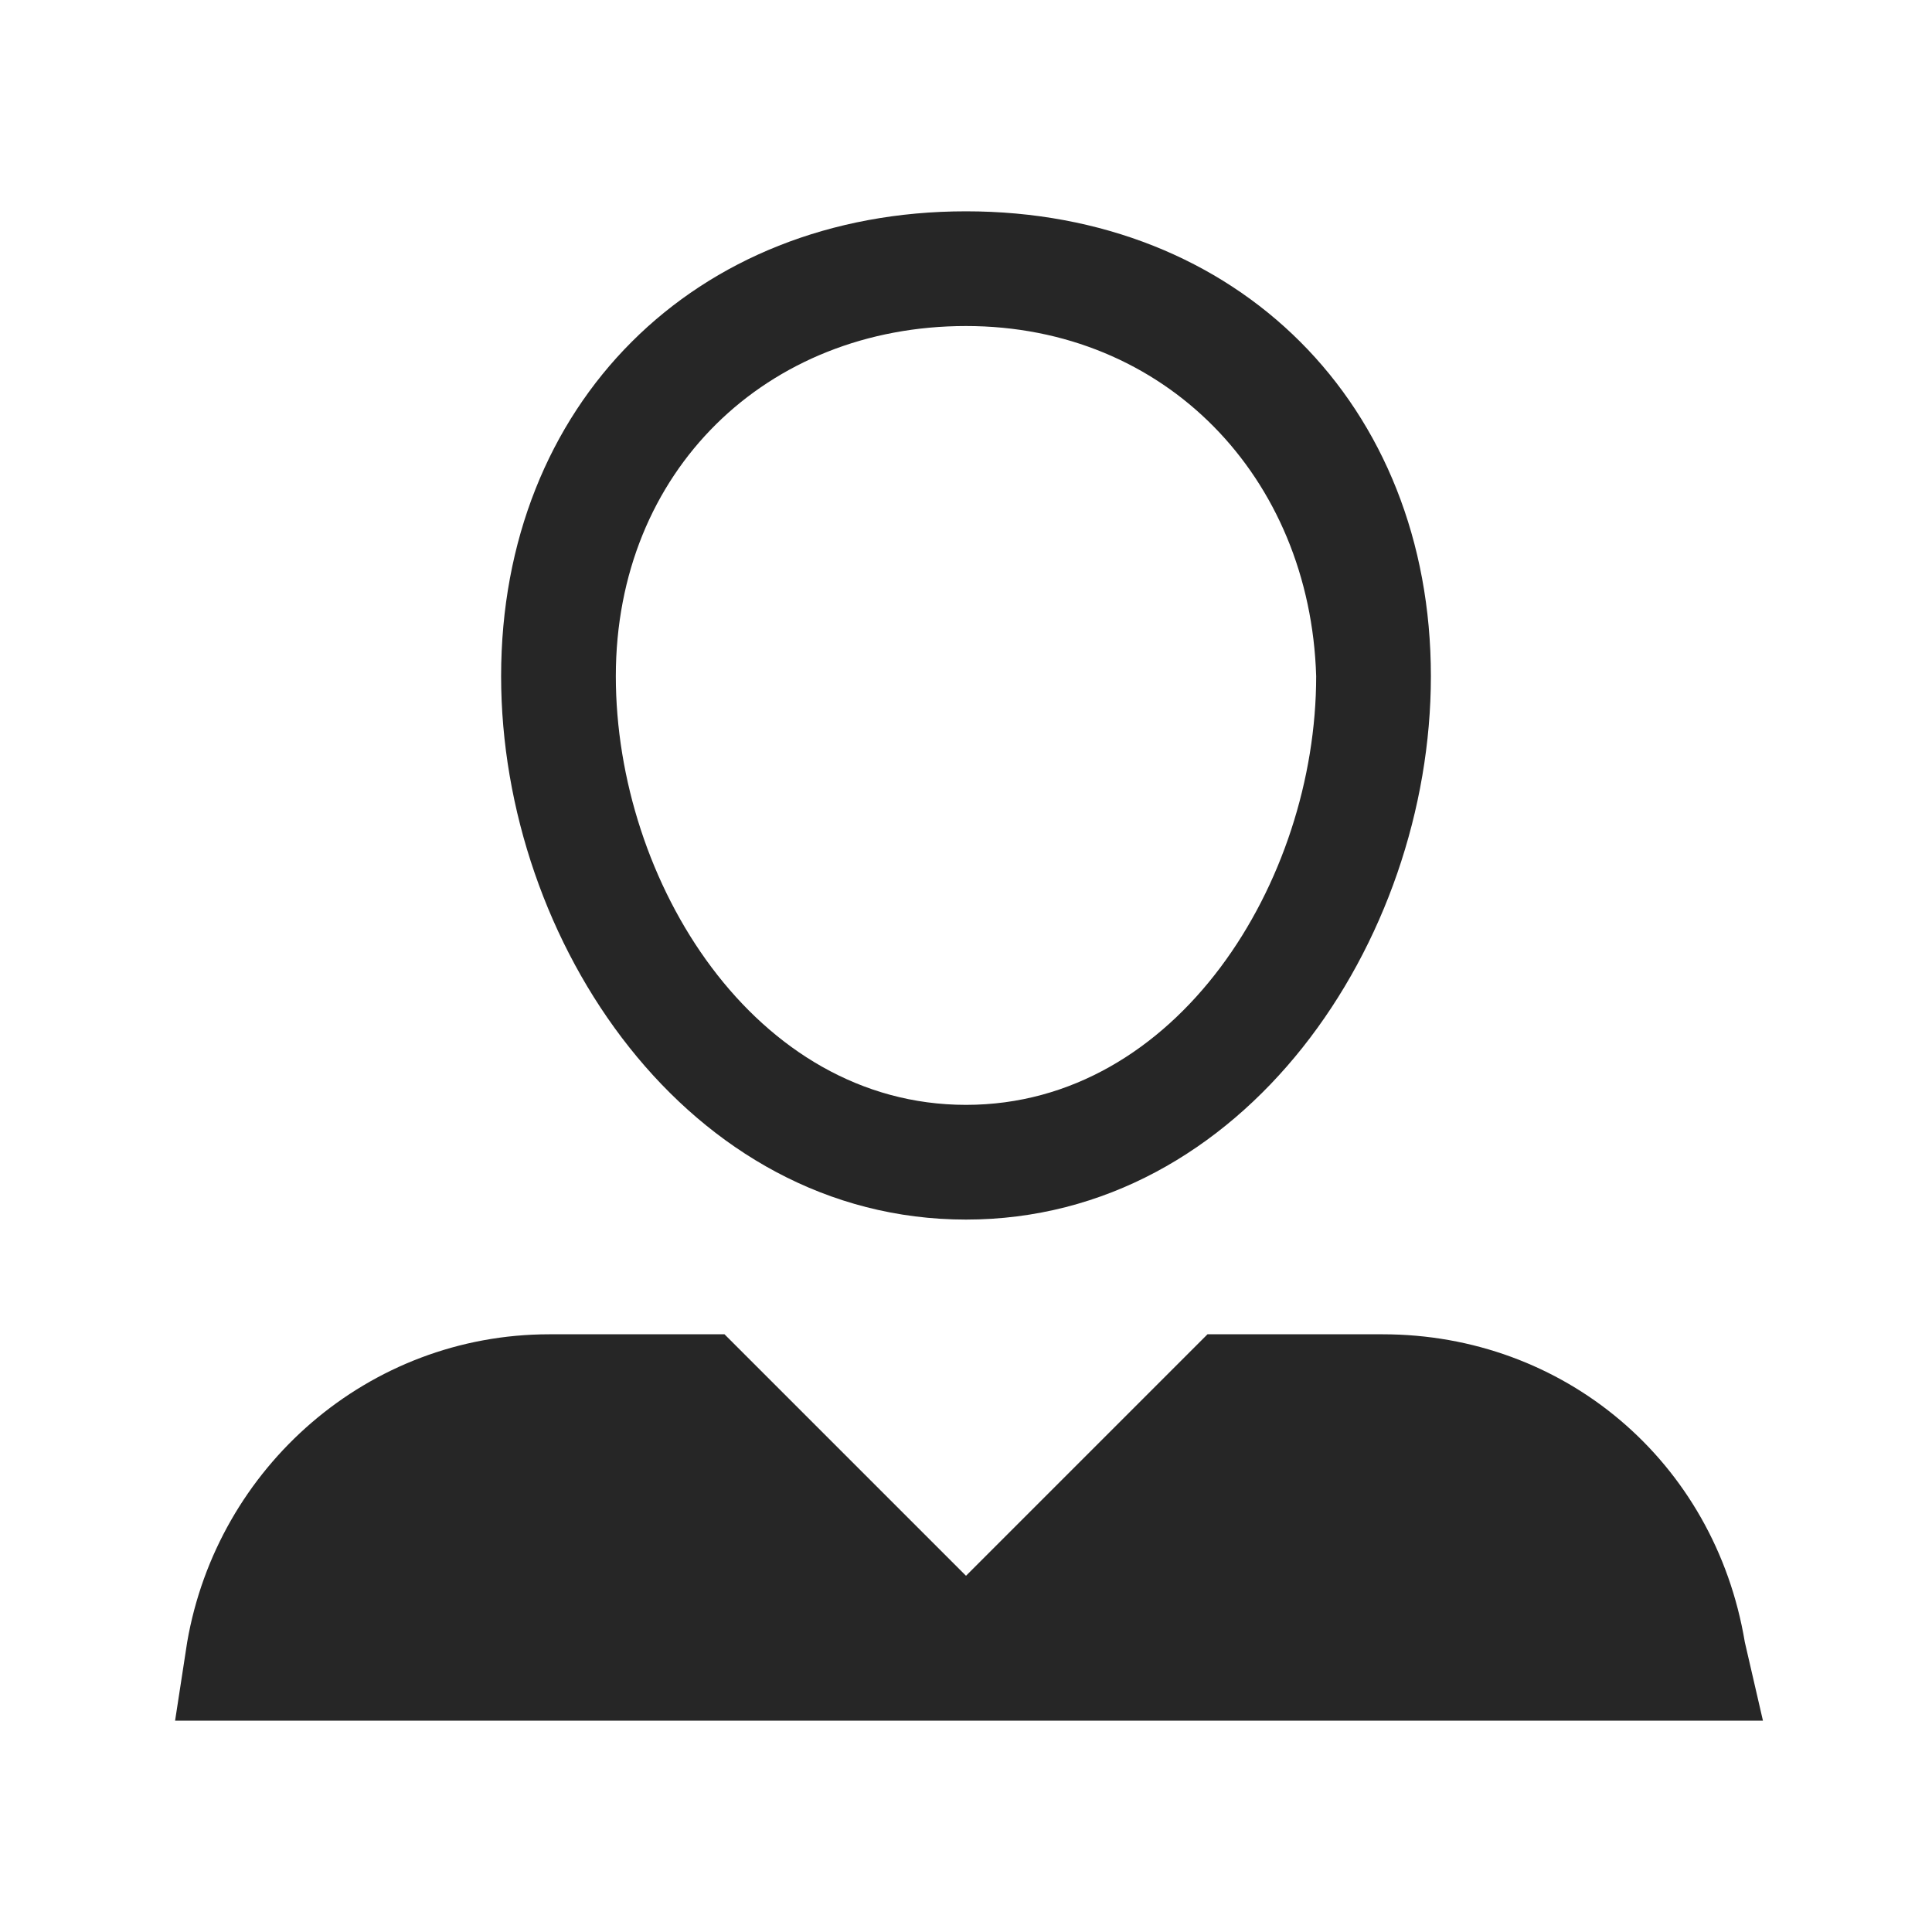
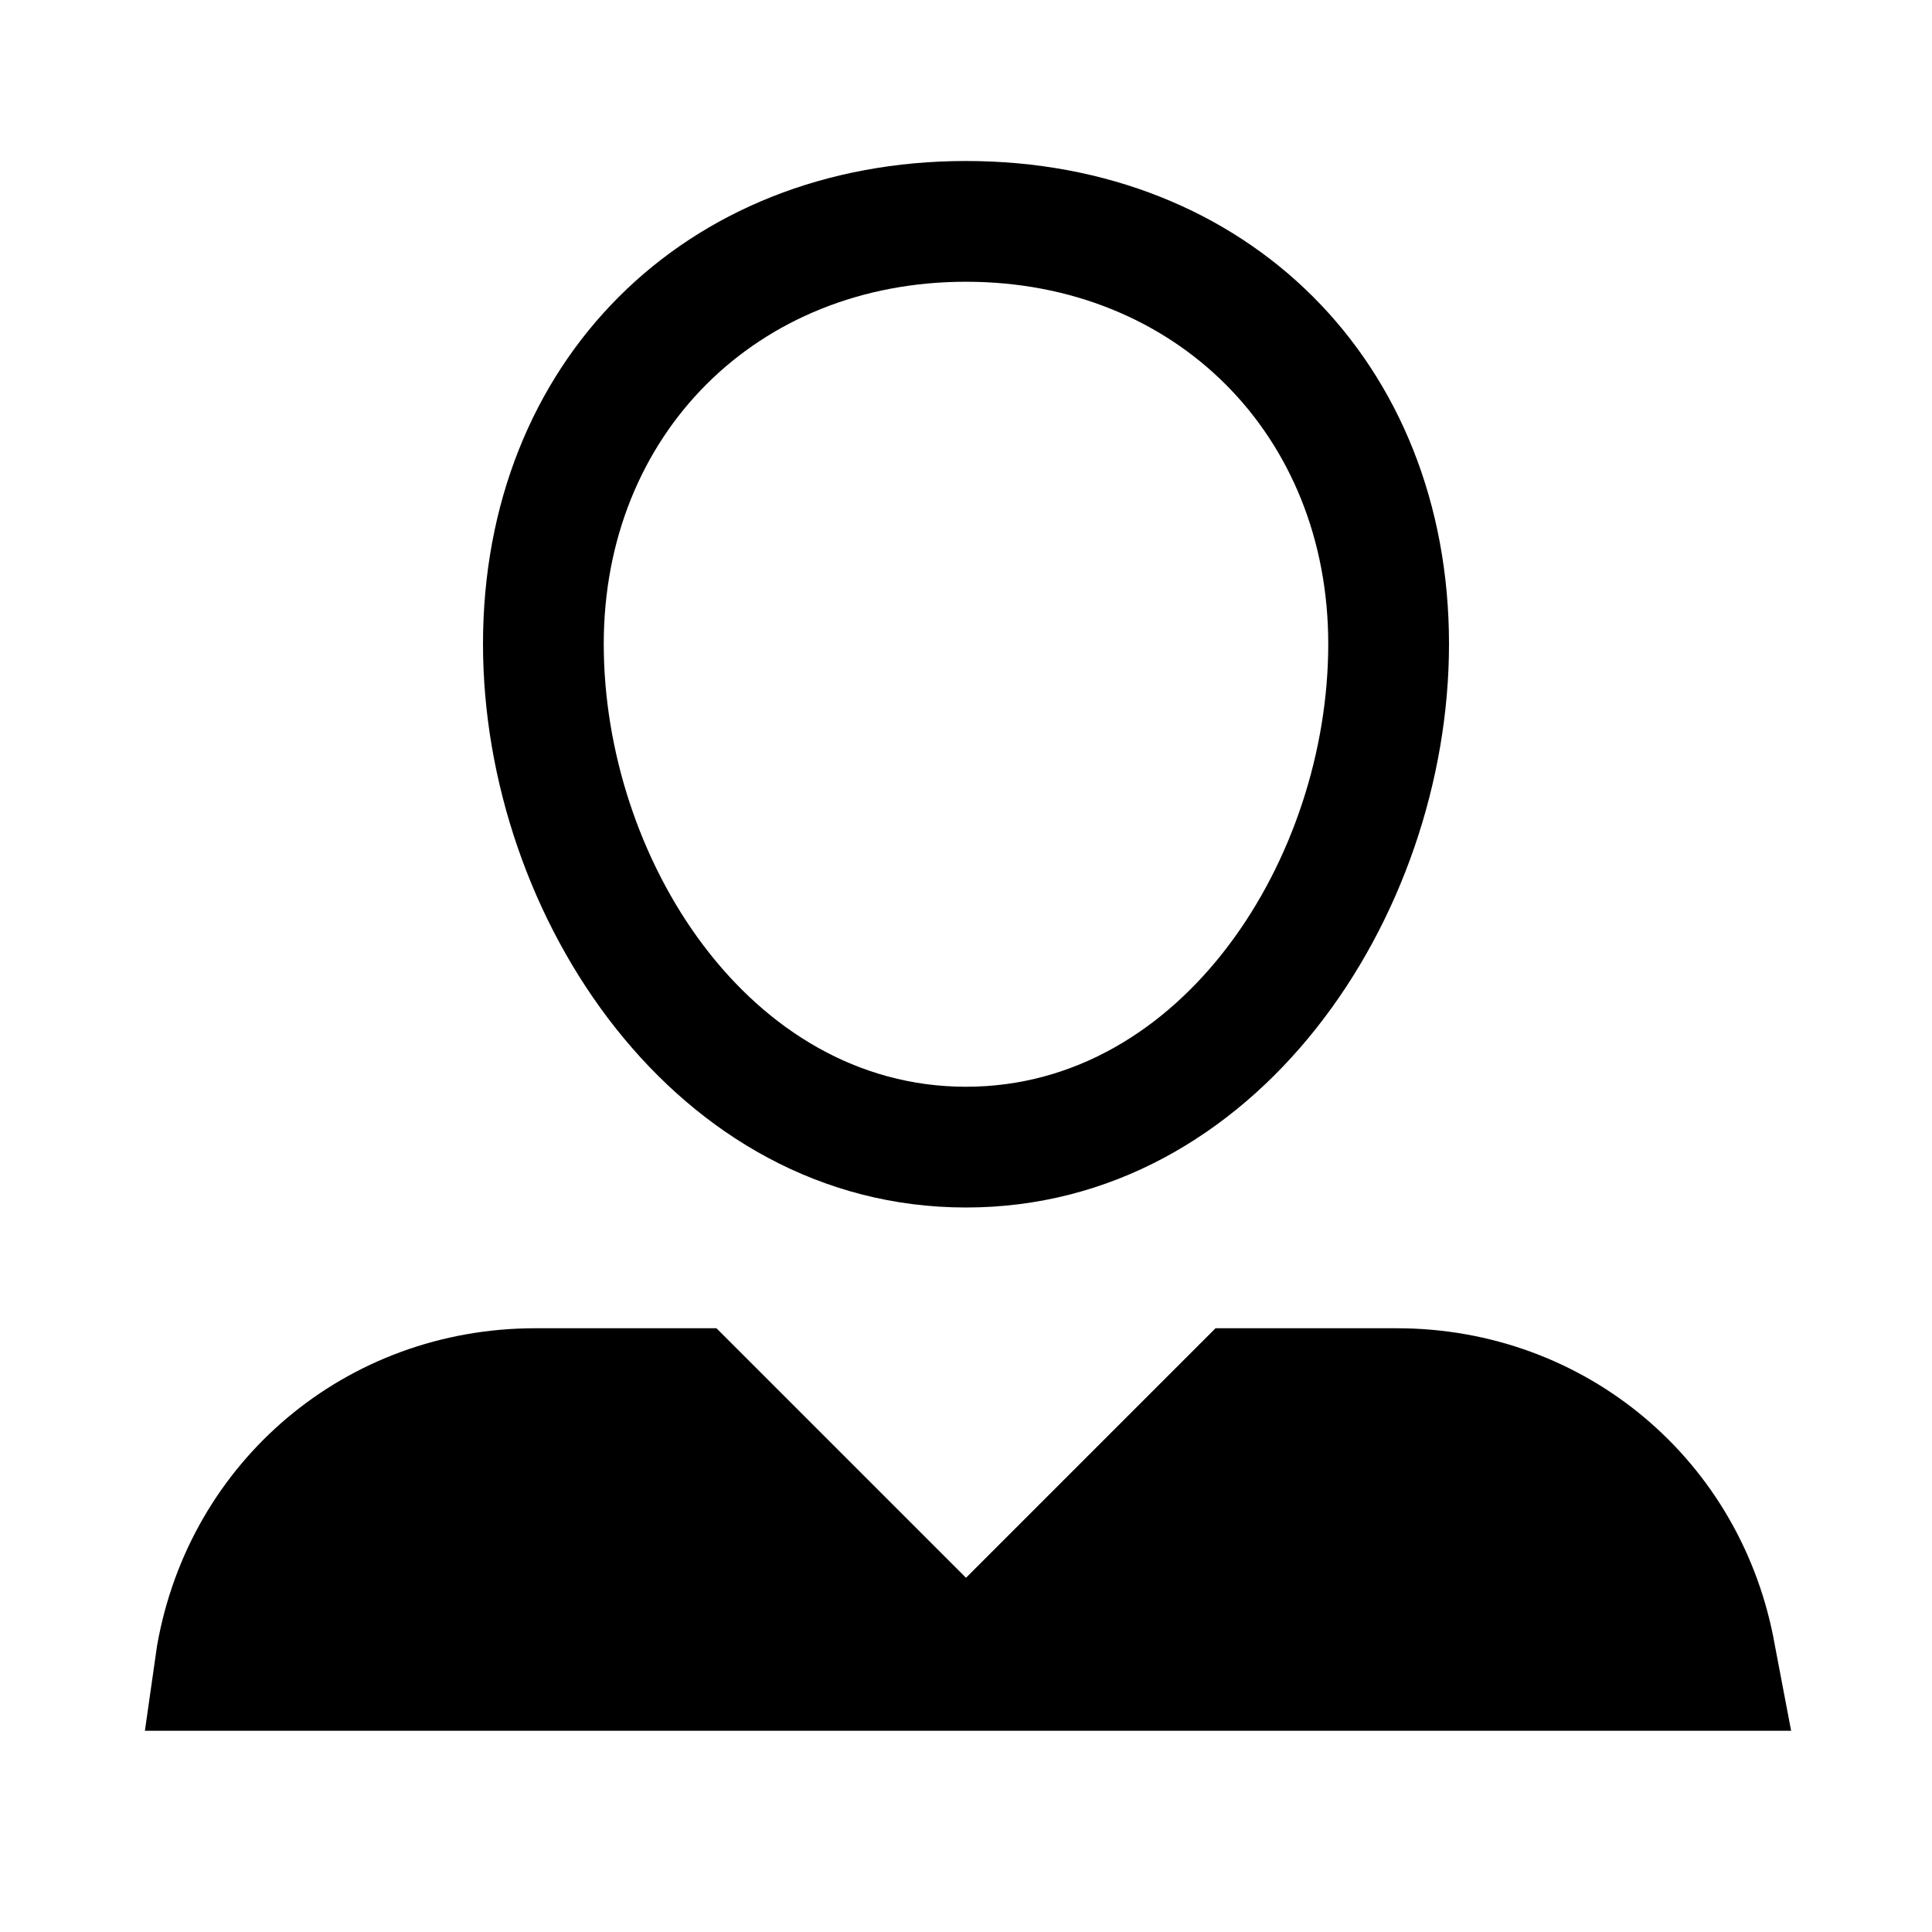
- <svg xmlns="http://www.w3.org/2000/svg" version="1.1" id="Ebene_1" x="0px" y="0px" viewBox="0 0 32 32" style="enable-background:new 0 0 32 32;" xml:space="preserve">
-   <style type="text/css">
- 	.st0{fill-rule:evenodd;clip-rule:evenodd;fill:#262626;}
- </style>
-   <g id="icon_x2F_user_x5F_file_x2F_user_x2F_default">
-     <path id="Combined-Shape" class="st0" d="M12,22.1l4,4l4-4h2.9c3,0,5.5,2.1,6,5.1l0,0l0.3,1.3H2.9l0.2-1.3c0.5-2.9,3-5.1,6-5.1l0,0   H12z M16,3.5c4.5,0,7.7,3.2,7.7,7.7c0,4.4-3.1,9-7.7,9s-7.7-4.6-7.7-9C8.3,6.7,11.5,3.5,16,3.5z M16,5.4c-3.3,0-5.8,2.4-5.8,5.8   c0,3.4,2.3,7.1,5.8,7.1s5.8-3.7,5.8-7.1C21.7,7.9,19.3,5.4,16,5.4z" />
+ <svg xmlns="http://www.w3.org/2000/svg" width="24px" height="24px" viewBox="0 0 24 24" version="1.1">
+   <g id="icon/user_file/user/default" stroke="none" stroke-width="1" fill="none" fill-rule="evenodd">
+     <path d="M8.9,16.5 L12,19.6 L15.1,16.5 L17.35,16.5 C19.7,16.5 21.65,18.15 22.05,20.45 L22.05,20.45 L22.25,21.5 L1.8,21.5 L1.95,20.45 C2.35,18.15 4.3,16.5 6.65,16.5 L6.65,16.5 L8.9,16.5 Z M12,2 C15.5,2 18,4.5 18,8 C18,11.4 15.6,15 12,15 C8.4,15 6,11.4 6,8 C6,4.5 8.5,2 12,2 Z M12,3.5 C9.4,3.5 7.5,5.4 7.5,8 C7.5,10.65 9.3,13.5 12,13.5 C14.7,13.5 16.5,10.65 16.5,8 C16.5,5.4 14.6,3.5 12,3.5 Z" id="Combined-Shape" fill="#000000" />
  </g>
</svg>
